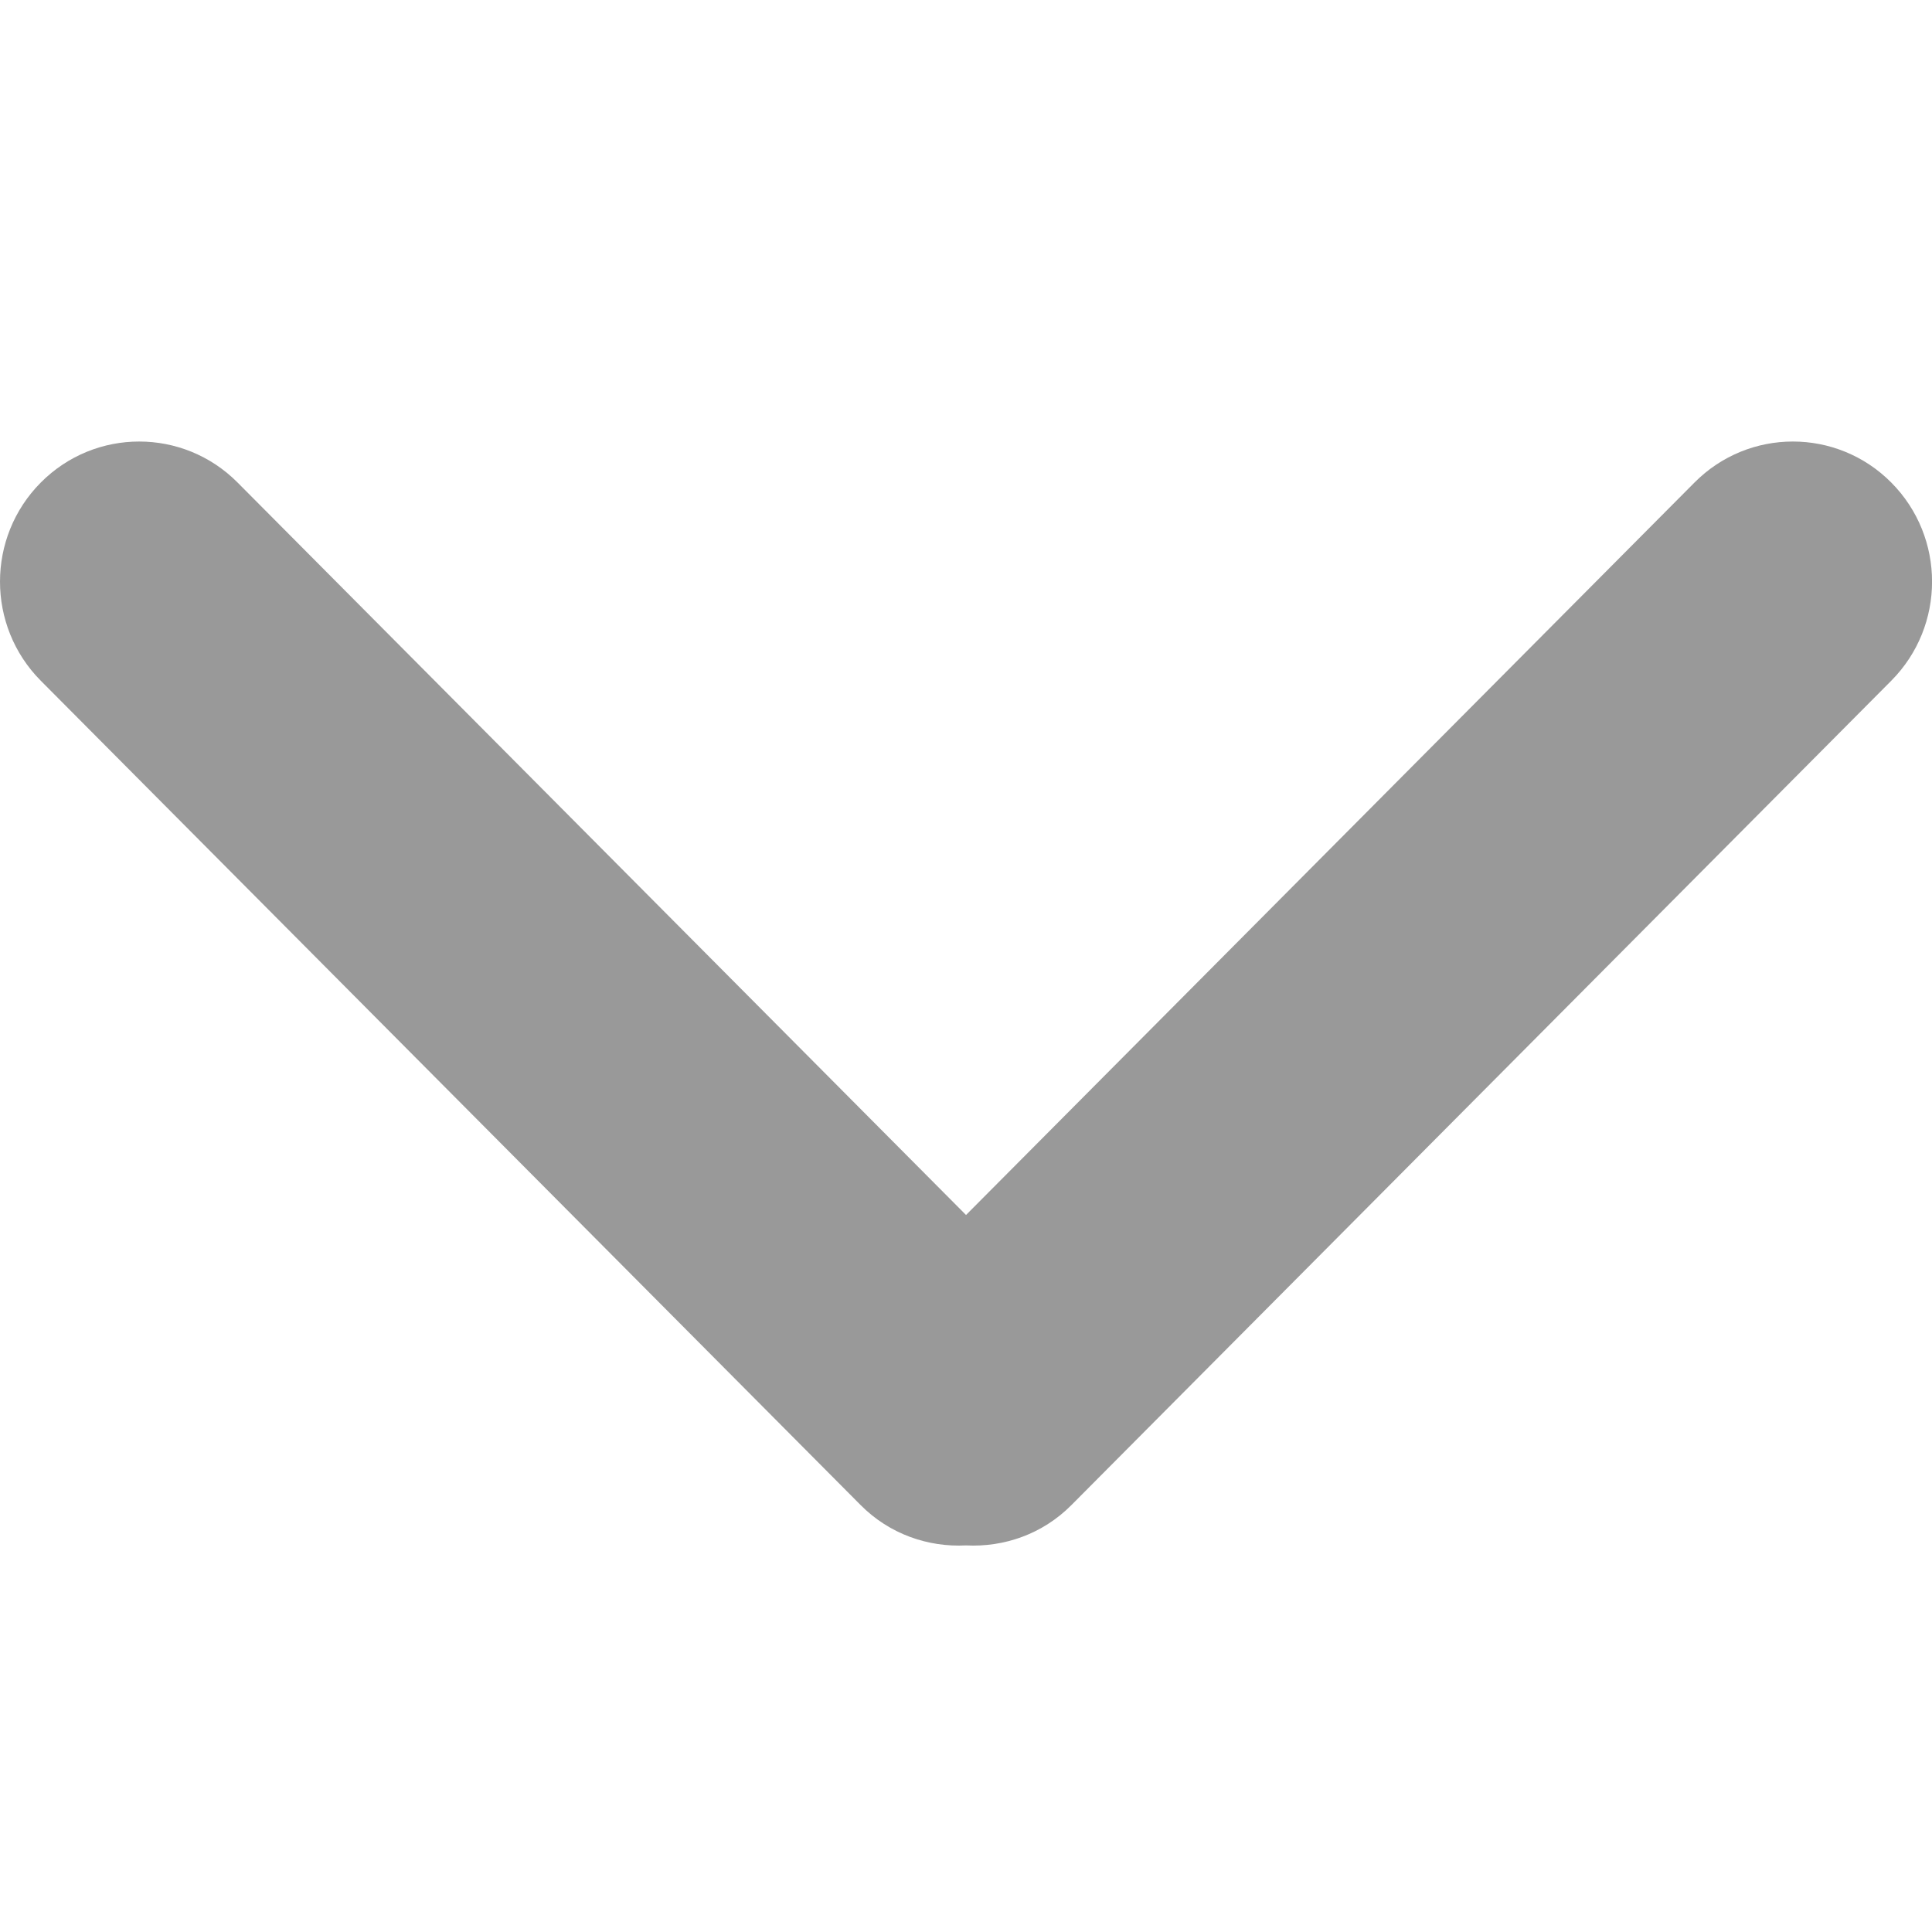
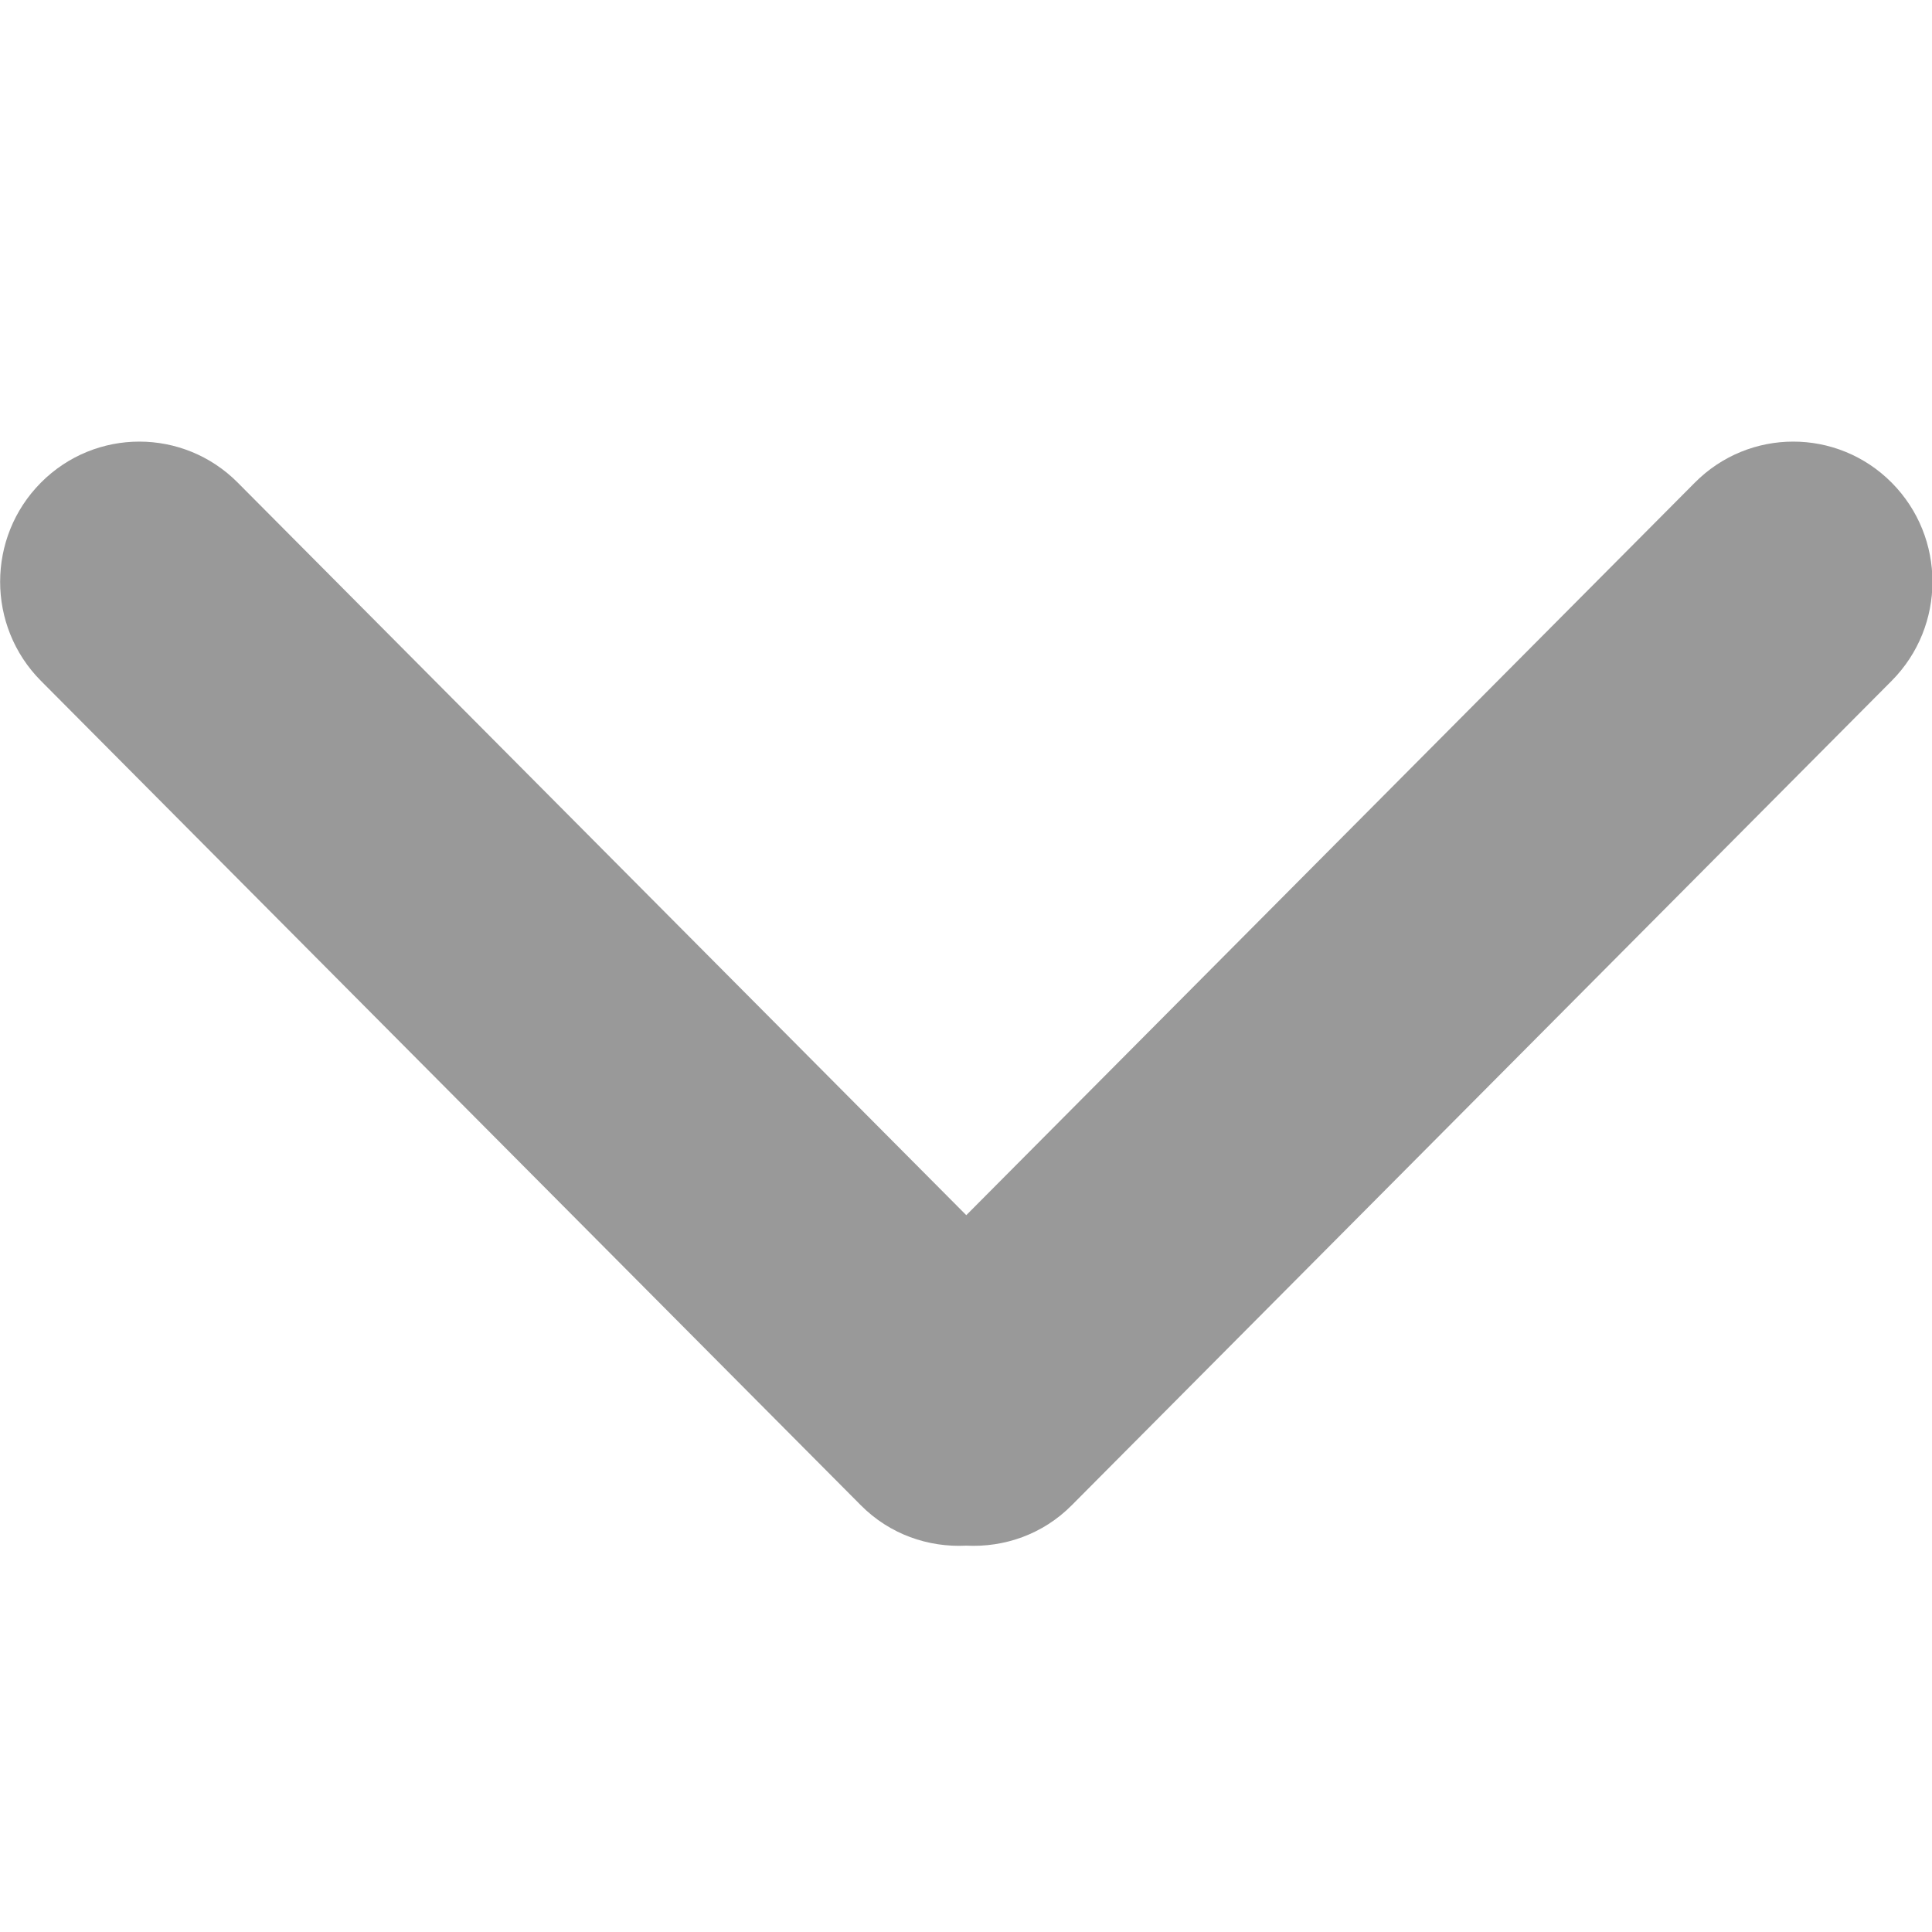
- <svg xmlns="http://www.w3.org/2000/svg" version="1.1" id="Capa_1" x="0px" y="0px" width="15" height="15" viewBox="0 0 15 15" enable-background="new 0 0 960 560" xml:space="preserve">
-   <defs id="defs8" />
-   <g id="Rounded_Rectangle_33_copy_4_1_" transform="matrix(0.02678635,0,0,0.02678635,-5.357257,0.2137886)" style="fill:#999999">
-     <path d="M 480,344.181 268.869,131.889 c -15.756,-15.859 -41.3,-15.859 -57.054,0 -15.754,15.857 -15.754,41.57 0,57.431 l 237.632,238.937 c 8.395,8.451 19.562,12.254 30.553,11.698 10.993,0.556 22.159,-3.247 30.555,-11.698 L 748.186,189.32 c 15.756,-15.86 15.756,-41.571 0,-57.431 -15.756,-15.86 -41.299,-15.859 -57.051,0 z" id="path2" style="fill:#999999" />
-   </g>
+ <svg xmlns="http://www.w3.org/2000/svg" width="15" height="15" xml:space="preserve">
+   <path d="M480 344.181 268.869 131.889c-15.756-15.859-41.3-15.859-57.054 0-15.754 15.857-15.754 41.57 0 57.431l237.632 238.937c8.395 8.451 19.562 12.254 30.553 11.698 10.993.556 22.159-3.247 30.555-11.698L748.186 189.32c15.756-15.86 15.756-41.571 0-57.431s-41.299-15.859-57.051 0z" style="fill:#999" transform="matrix(.02679 0 0 .02679 -5.357 .214)" />
</svg>
